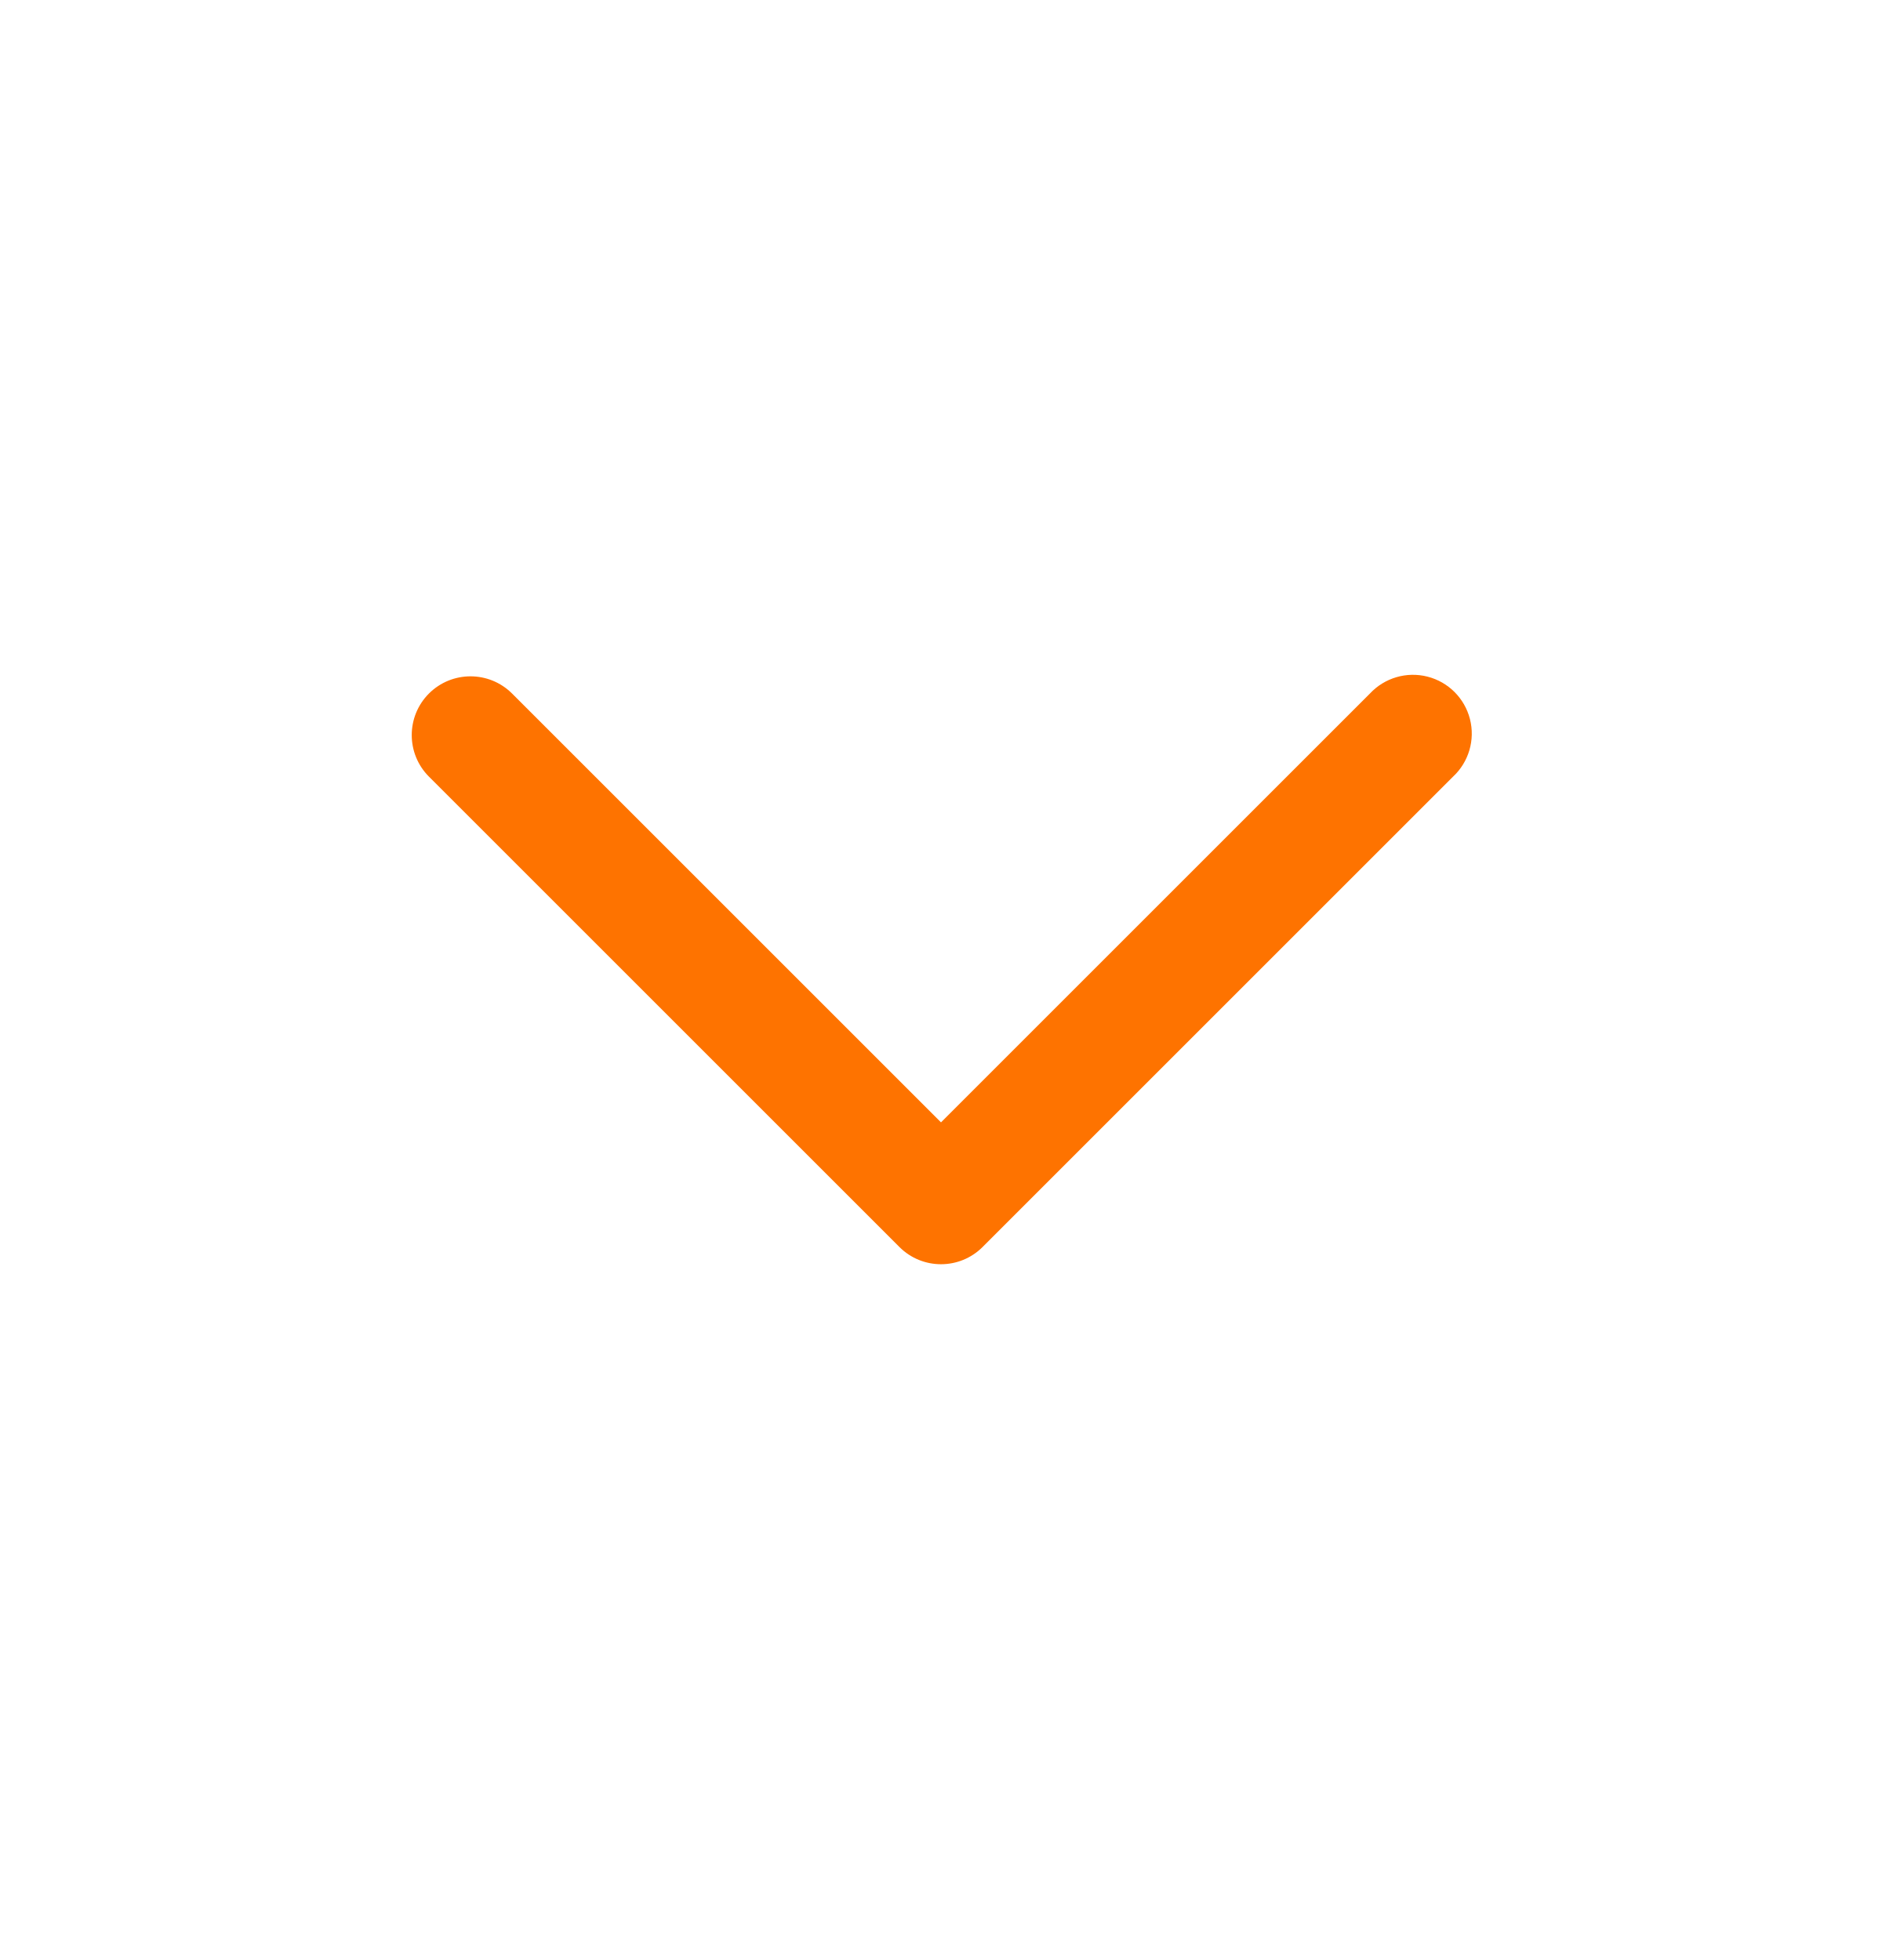
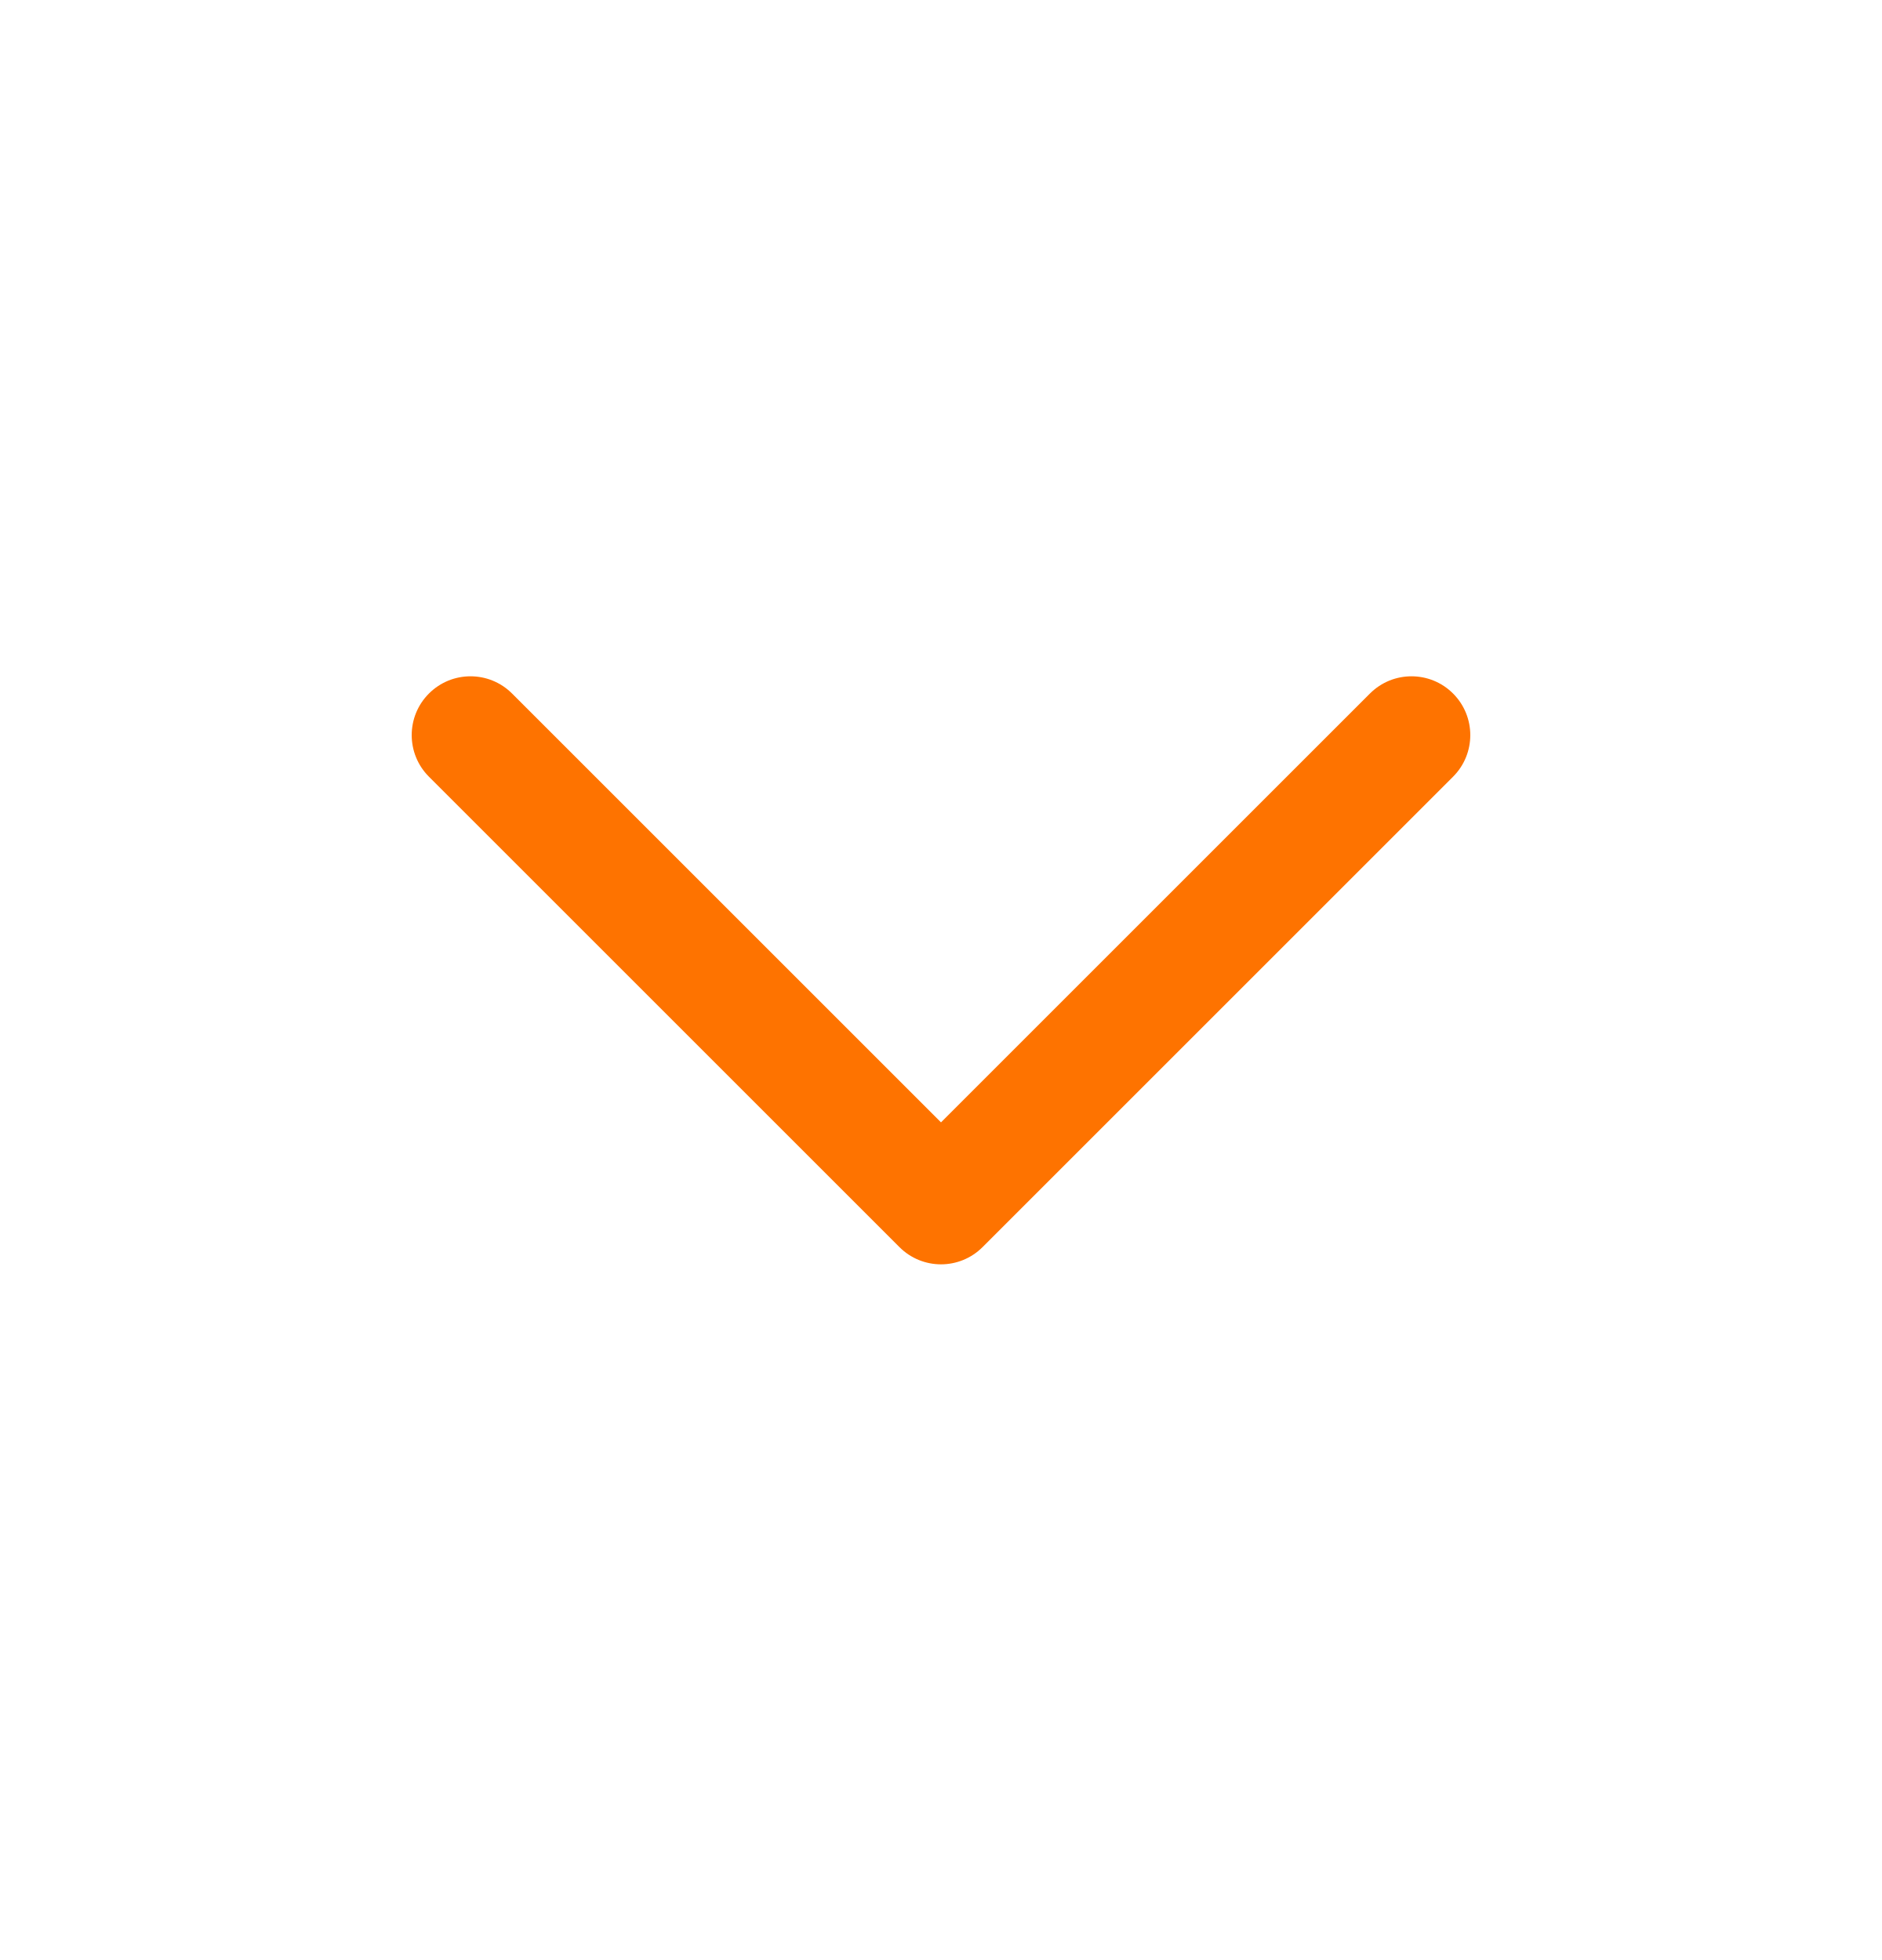
- <svg xmlns="http://www.w3.org/2000/svg" width="24" height="25" fill="none">
-   <path fill-rule="evenodd" clip-rule="evenodd" d="M5.47 8.846a.75.75 0 011.06 0l5.47 5.47 5.47-5.47a.75.75 0 111.06 1.06l-6 6a.75.75 0 01-1.06 0l-6-6a.75.75 0 010-1.06z" fill="#FE7300" />
+ <svg xmlns="http://www.w3.org/2000/svg" width="24" height="25" viewBox="0 0 24 25" fill="none">
+   <path fill-rule="evenodd" clip-rule="evenodd" d="M5.47 8.846C5.763 8.553 6.237 8.553 6.53 8.846L12 14.316L17.47 8.846C17.763 8.553 18.237 8.553 18.53 8.846C18.823 9.139 18.823 9.614 18.53 9.907L12.53 15.907C12.237 16.2 11.763 16.2 11.47 15.907L5.47 9.907C5.177 9.614 5.177 9.139 5.47 8.846Z" fill="#FE7300" />
</svg>
